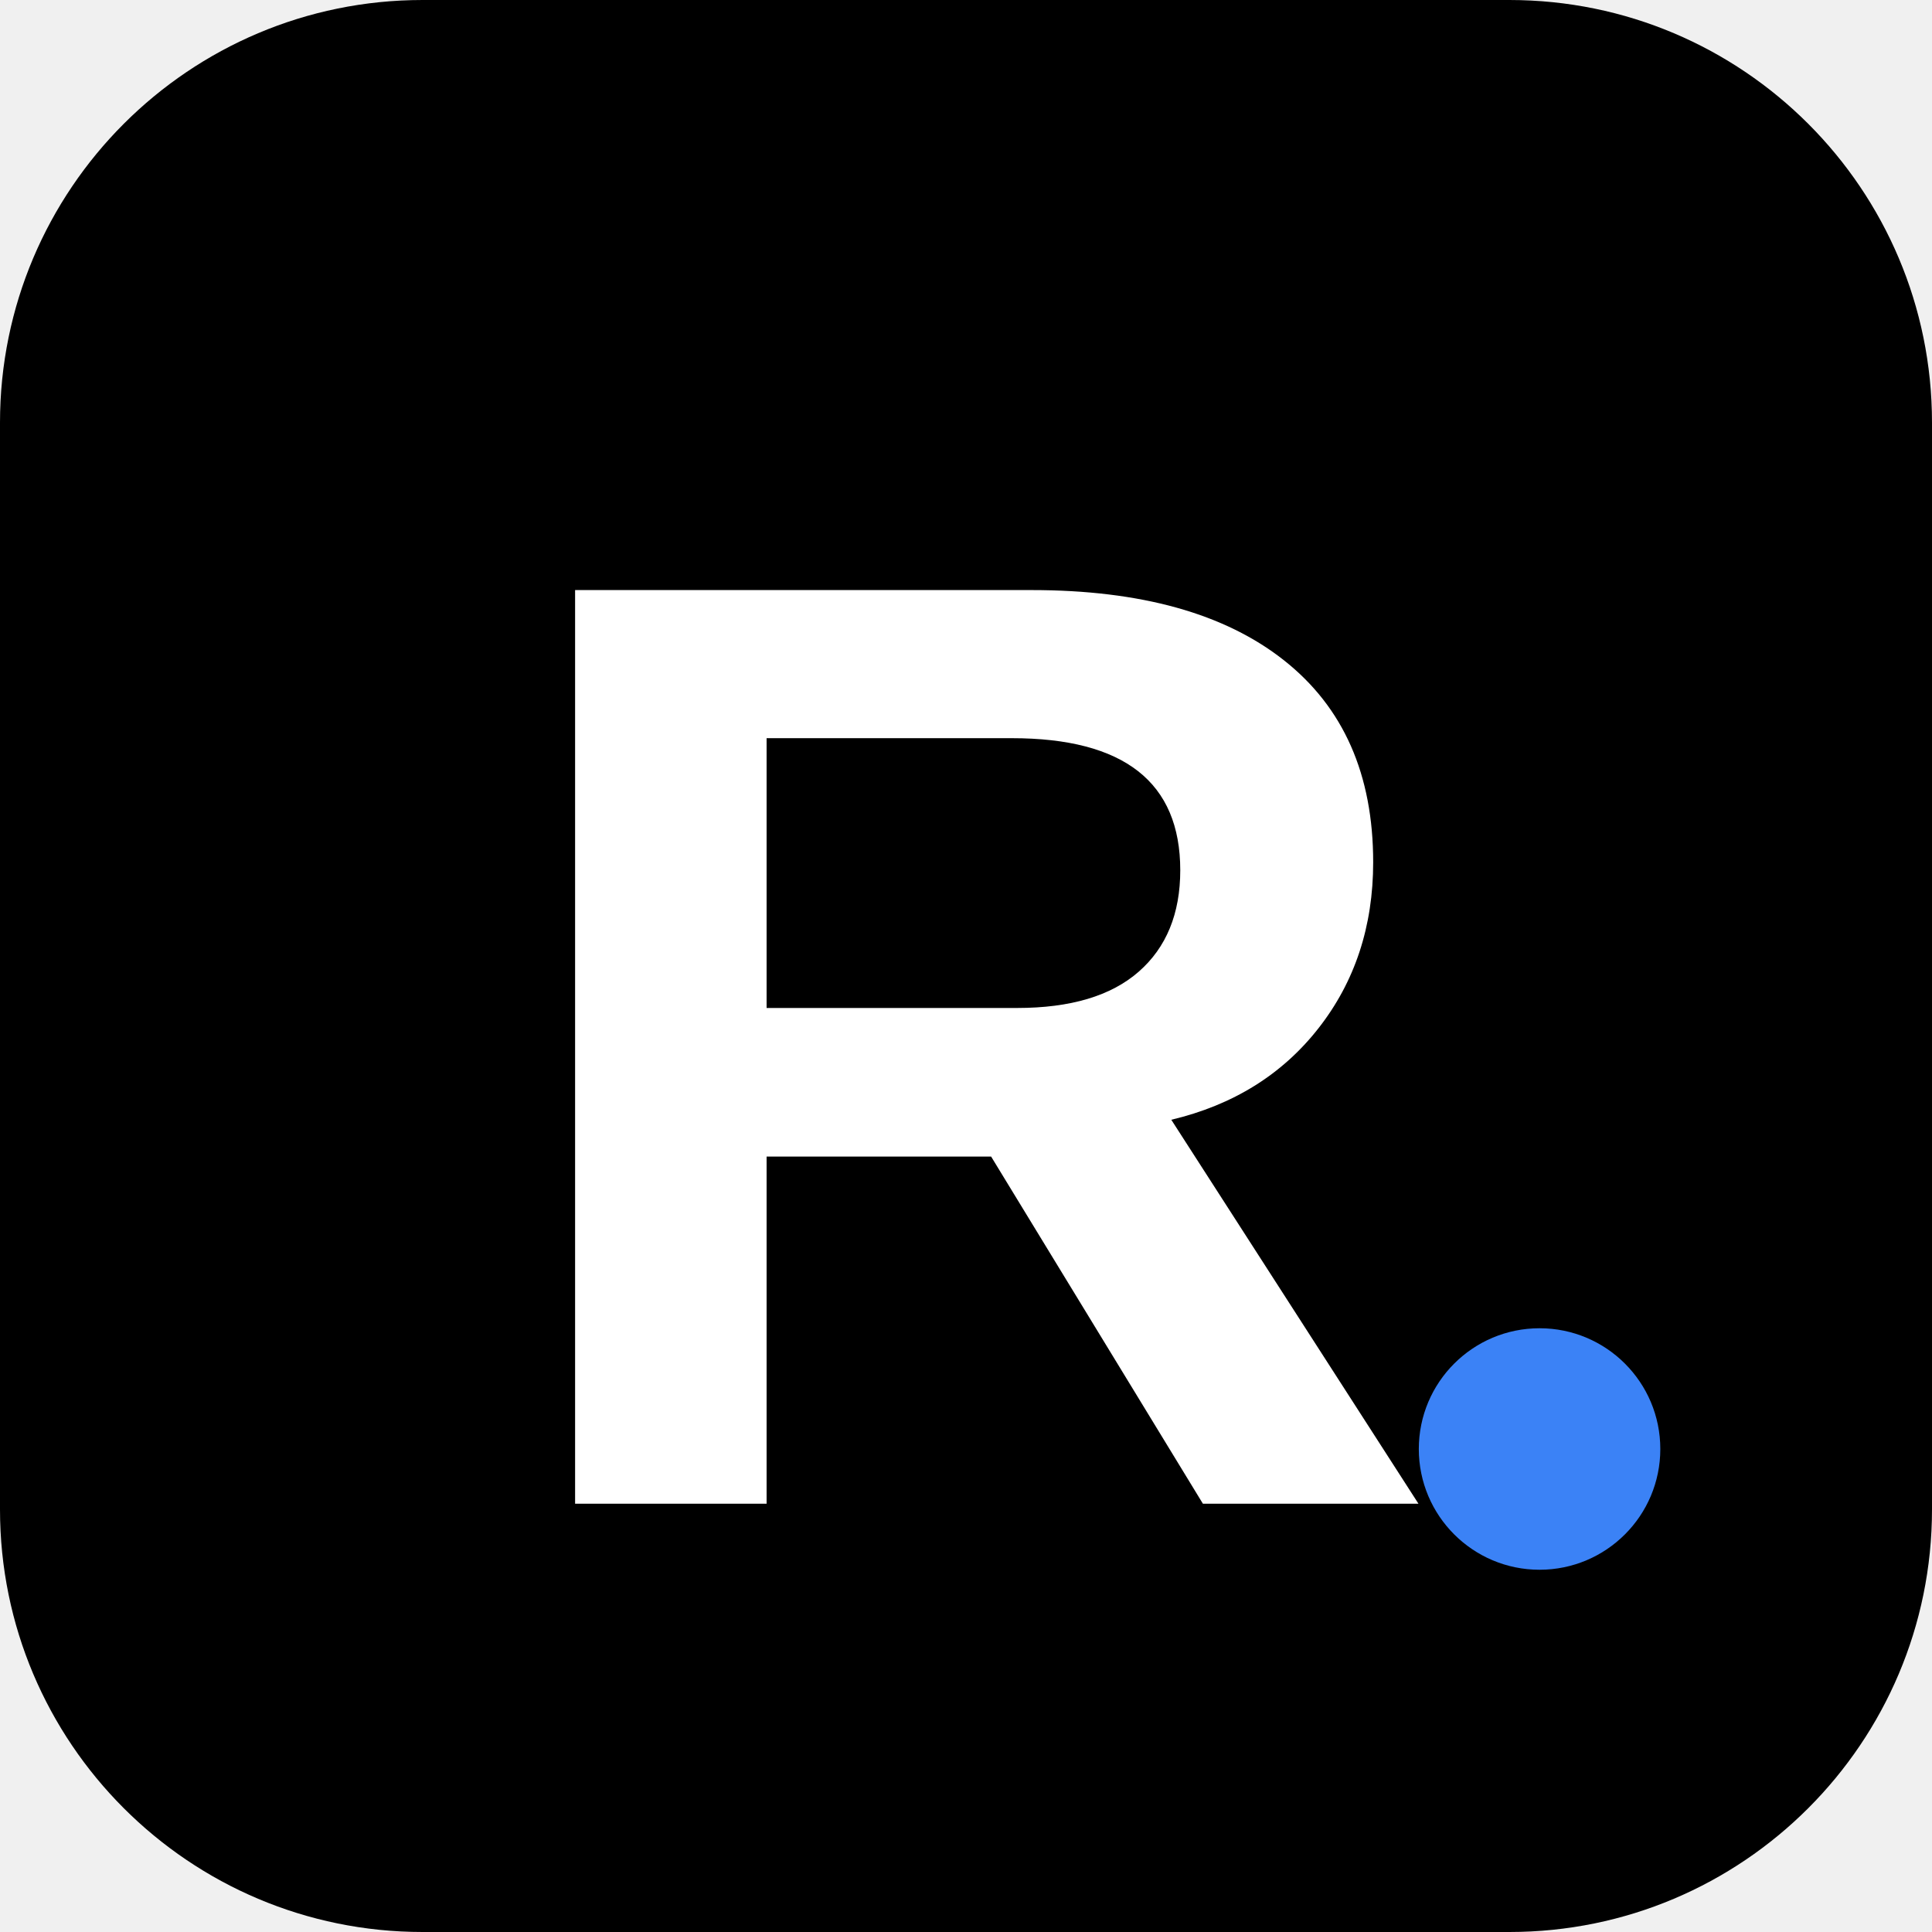
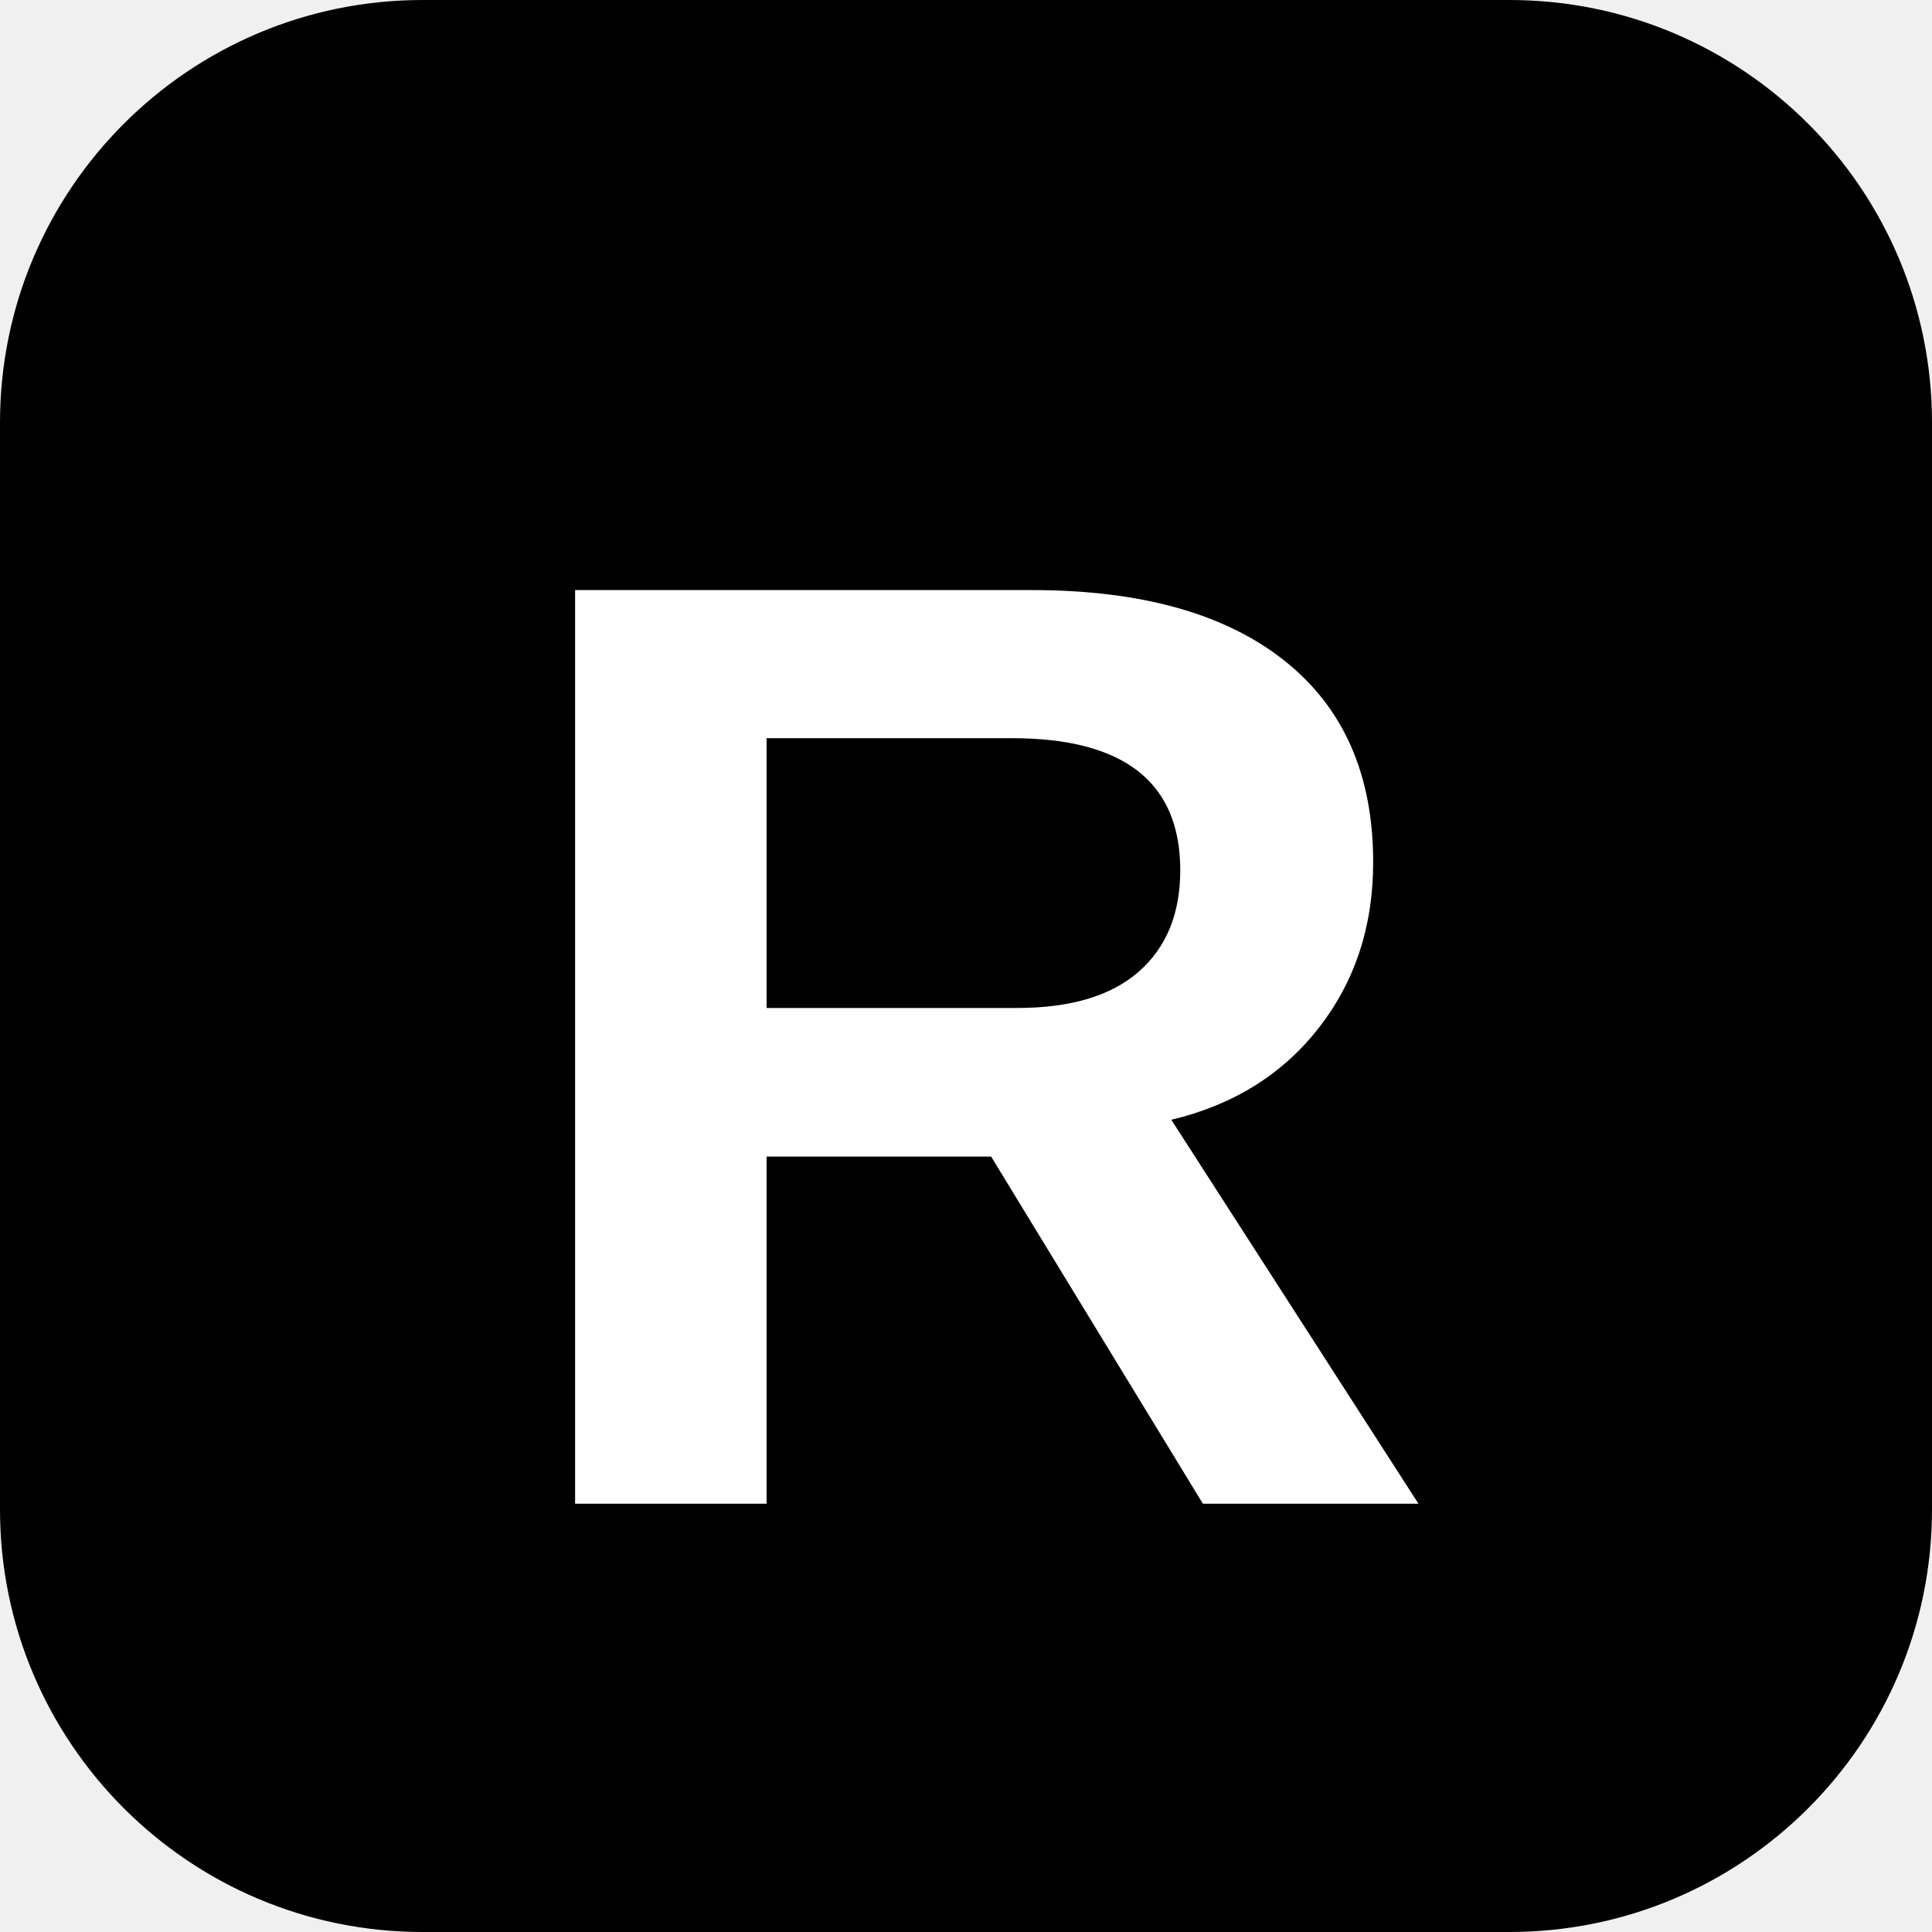
<svg xmlns="http://www.w3.org/2000/svg" width="64" height="64" viewBox="0 0 64 64" fill="none">
  <rect width="64" height="64" rx="14" fill="#000000" />
  <text x="50%" y="54%" dominant-baseline="central" text-anchor="middle" font-family="Arial, sans-serif" font-size="44" font-weight="900" fill="#ffffff">R</text>
-   <circle cx="51" cy="48" r="4" fill="#3b82f6" />
</svg>
